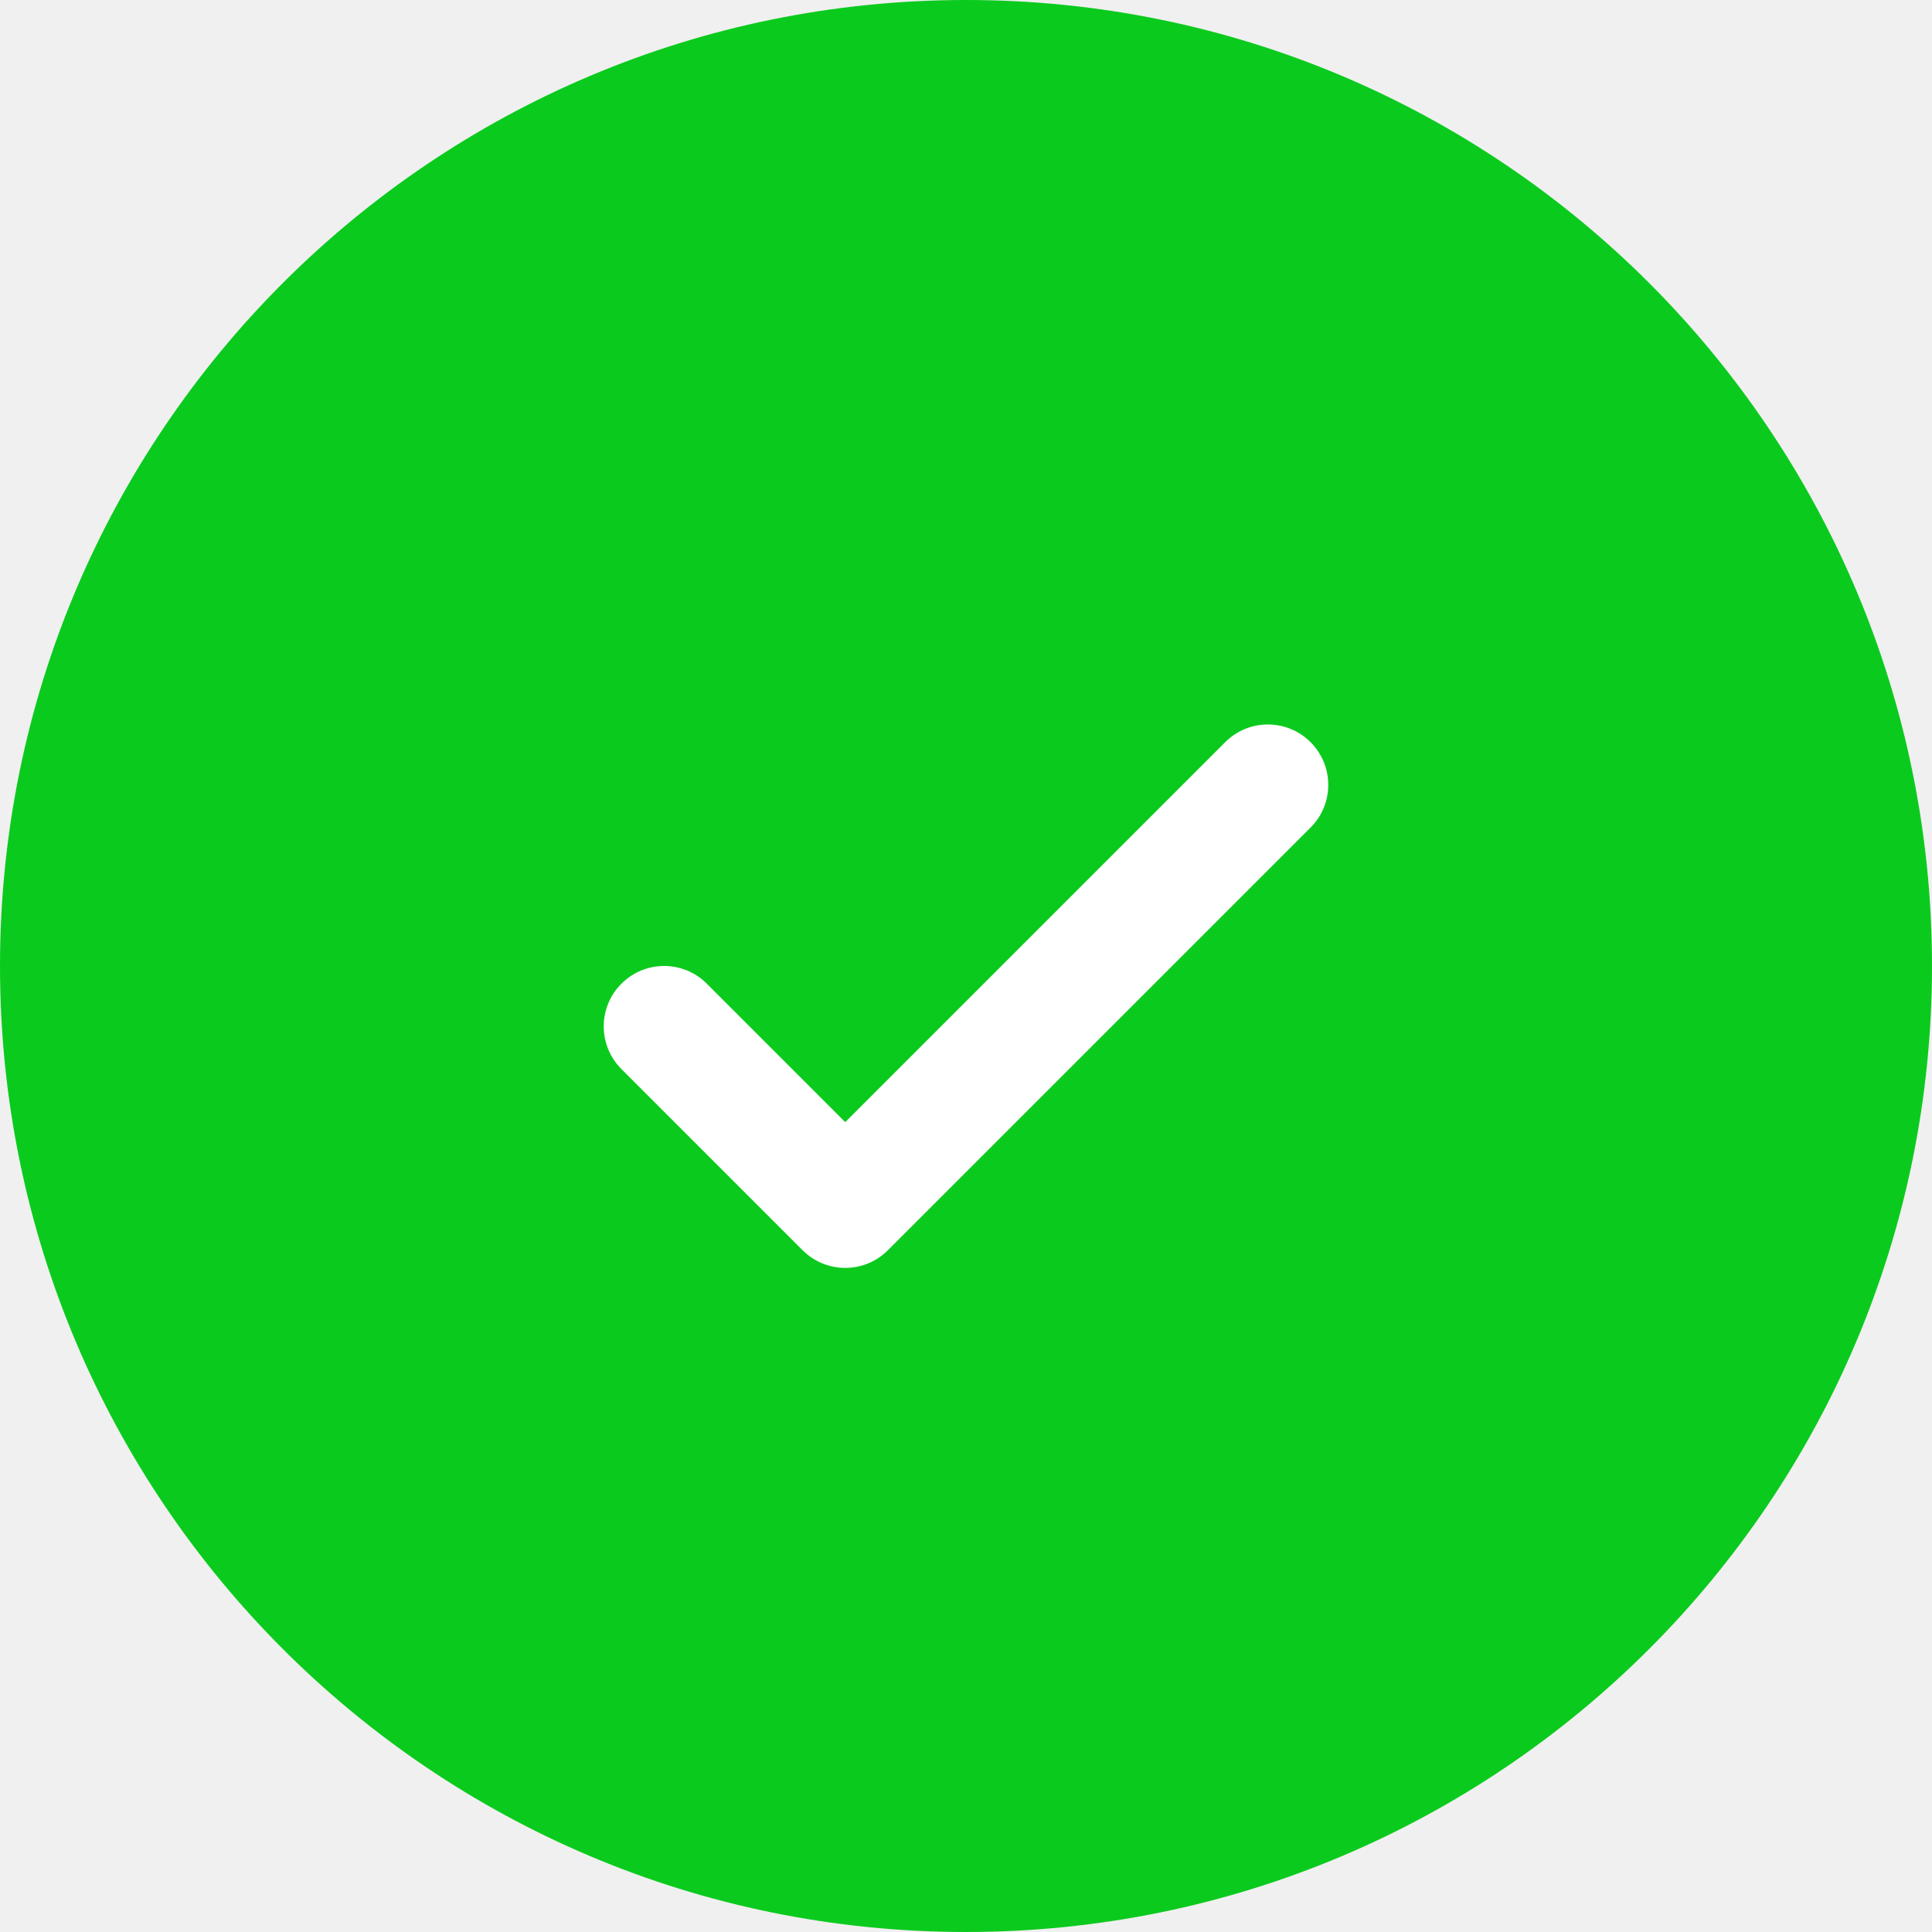
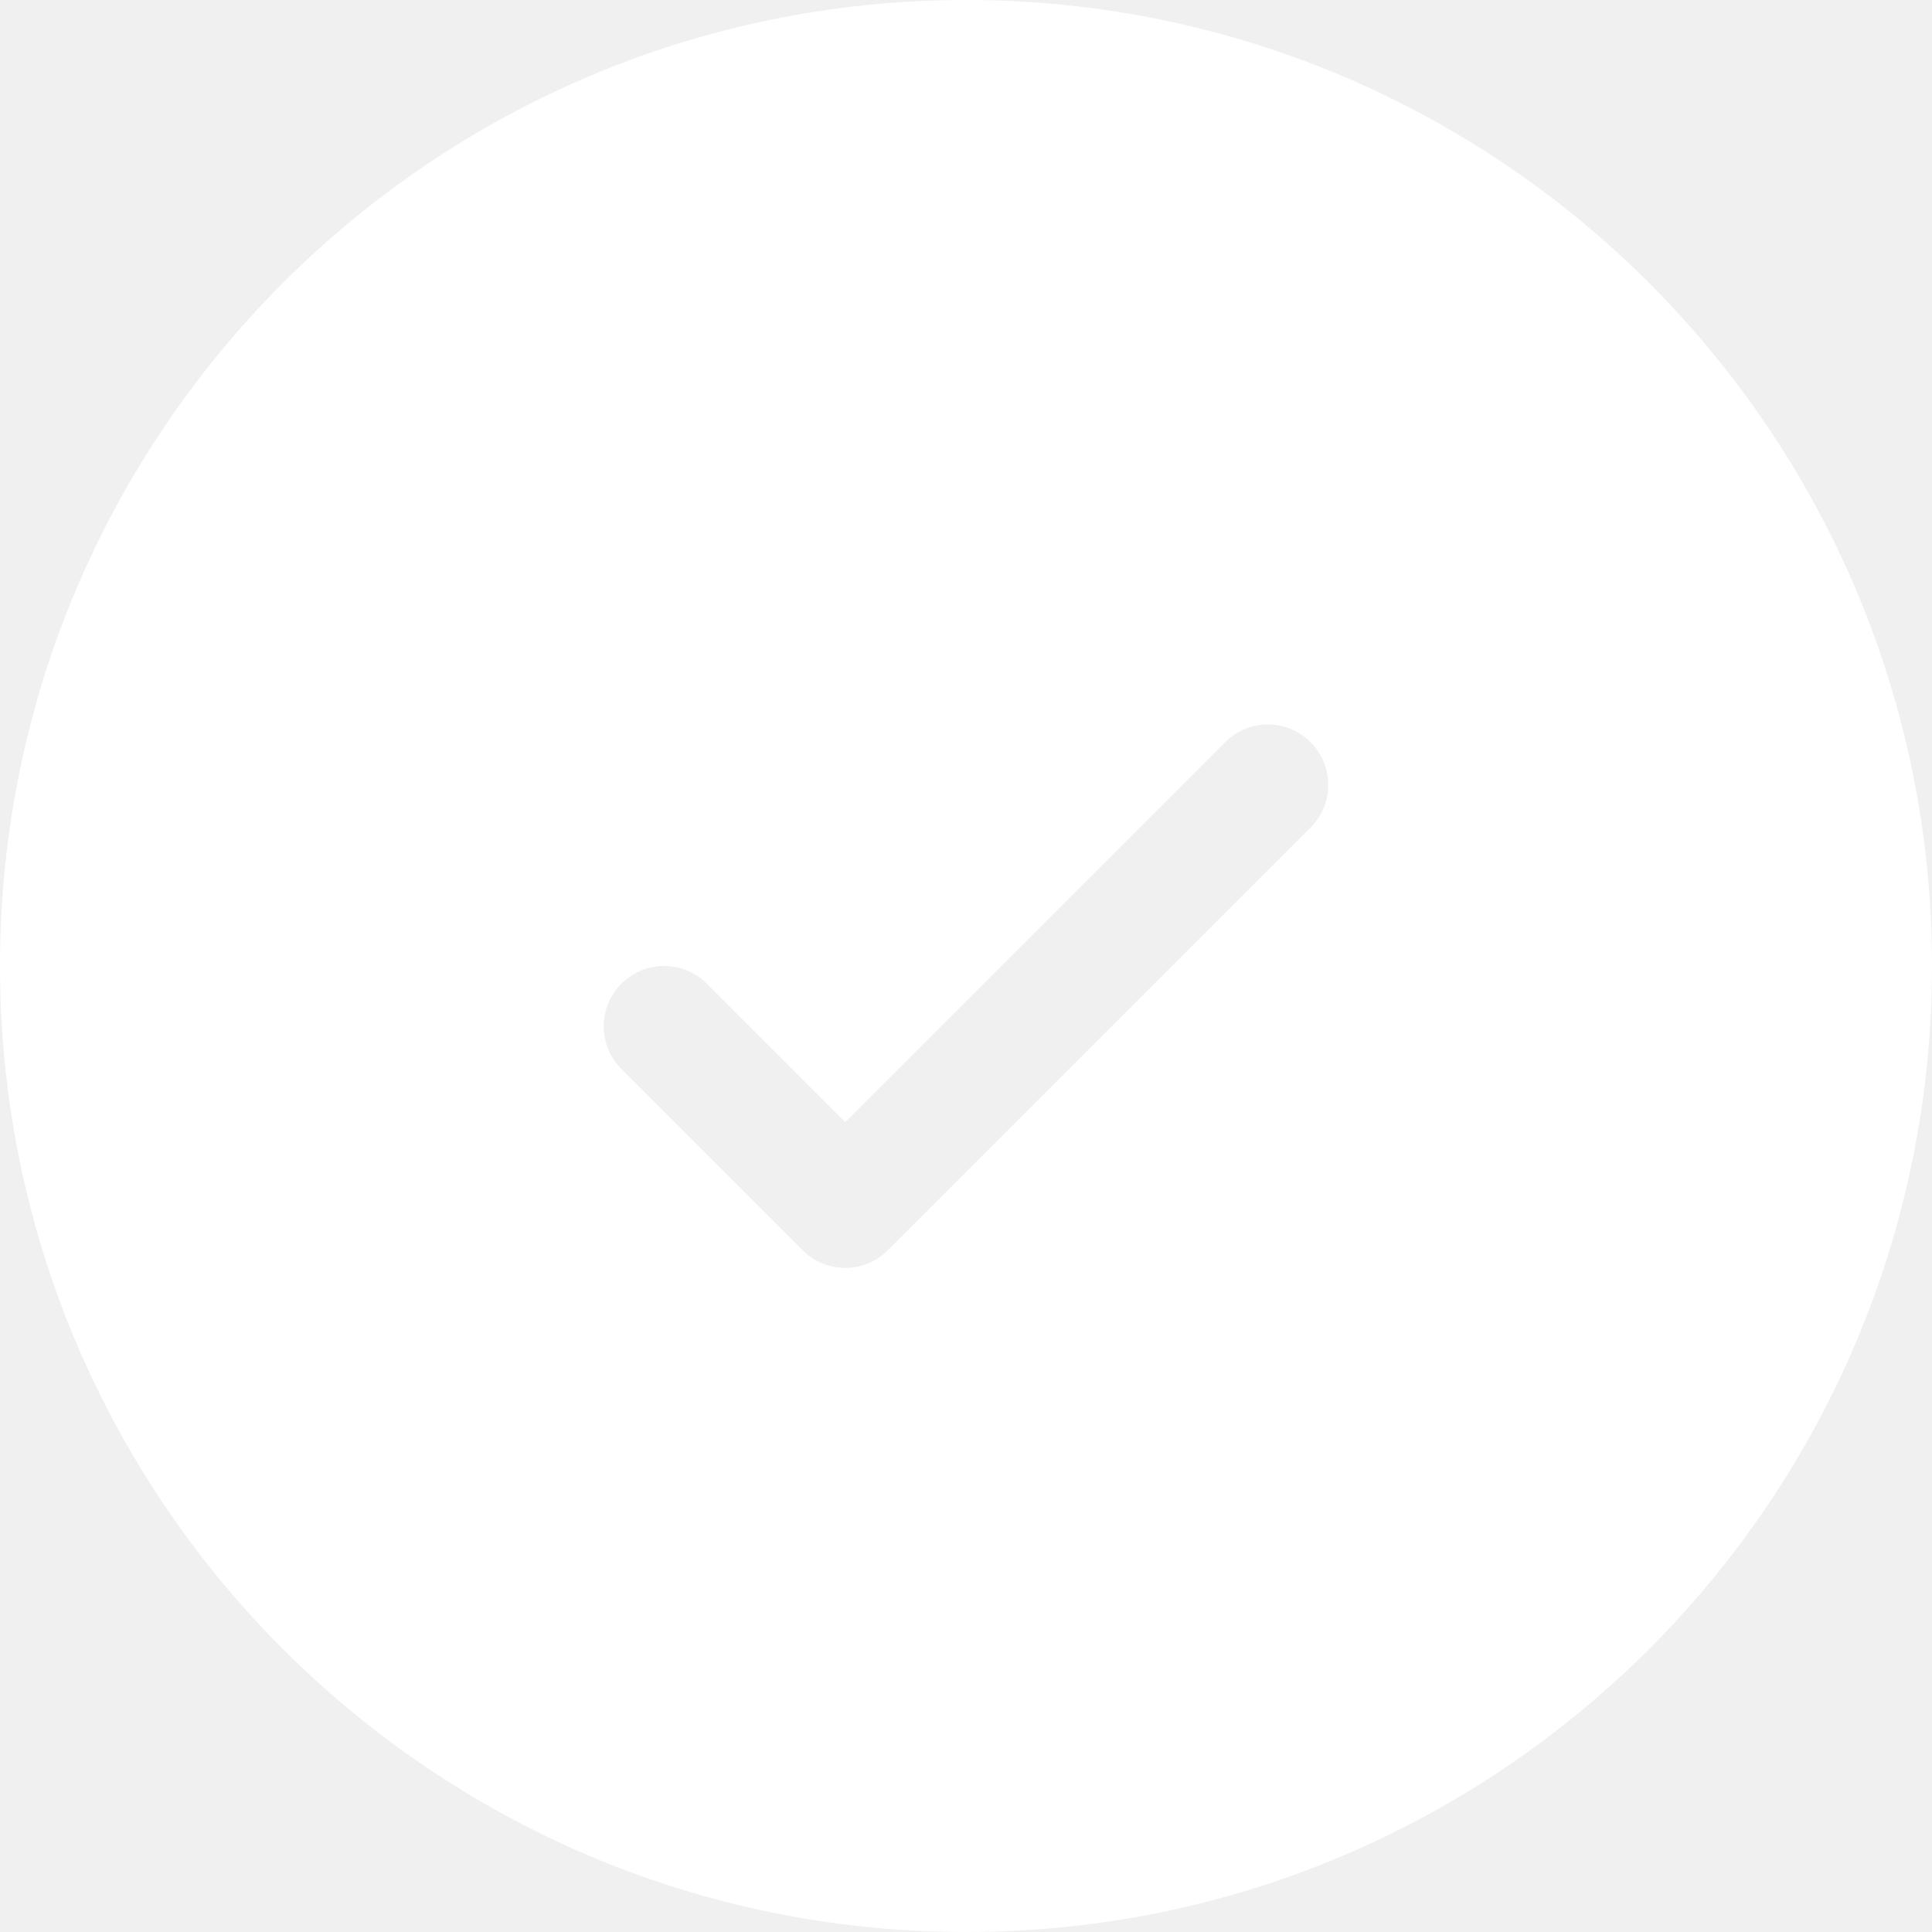
<svg xmlns="http://www.w3.org/2000/svg" width="32" height="32" viewBox="0 0 32 32" fill="none">
-   <path d="M32 16C32 24.837 24.837 32 16 32C7.163 32 0 24.837 0 16C0 7.163 7.163 0 16 0C24.837 0 32 7.163 32 16Z" fill="#0BCA1E" />
-   <path fill-rule="evenodd" clip-rule="evenodd" d="M21.707 12.293C22.098 12.683 22.098 13.317 21.707 13.707L14.707 20.707C14.317 21.098 13.683 21.098 13.293 20.707L10.293 17.707C9.902 17.317 9.902 16.683 10.293 16.293C10.683 15.902 11.317 15.902 11.707 16.293L14 18.586L20.293 12.293C20.683 11.902 21.317 11.902 21.707 12.293Z" fill="white" />
+   <path fill-rule="evenodd" clip-rule="evenodd" d="M16 32C24.837 32 32 24.837 32 16C32 7.163 24.837 0 16 0C7.163 0 0 7.163 0 16C0 24.837 7.163 32 16 32ZM21.707 13.707C22.098 13.317 22.098 12.683 21.707 12.293C21.317 11.902 20.683 11.902 20.293 12.293L14 18.586L11.707 16.293C11.317 15.902 10.683 15.902 10.293 16.293C9.902 16.683 9.902 17.317 10.293 17.707L13.293 20.707C13.683 21.098 14.317 21.098 14.707 20.707L21.707 13.707Z" fill="white" />
</svg>
